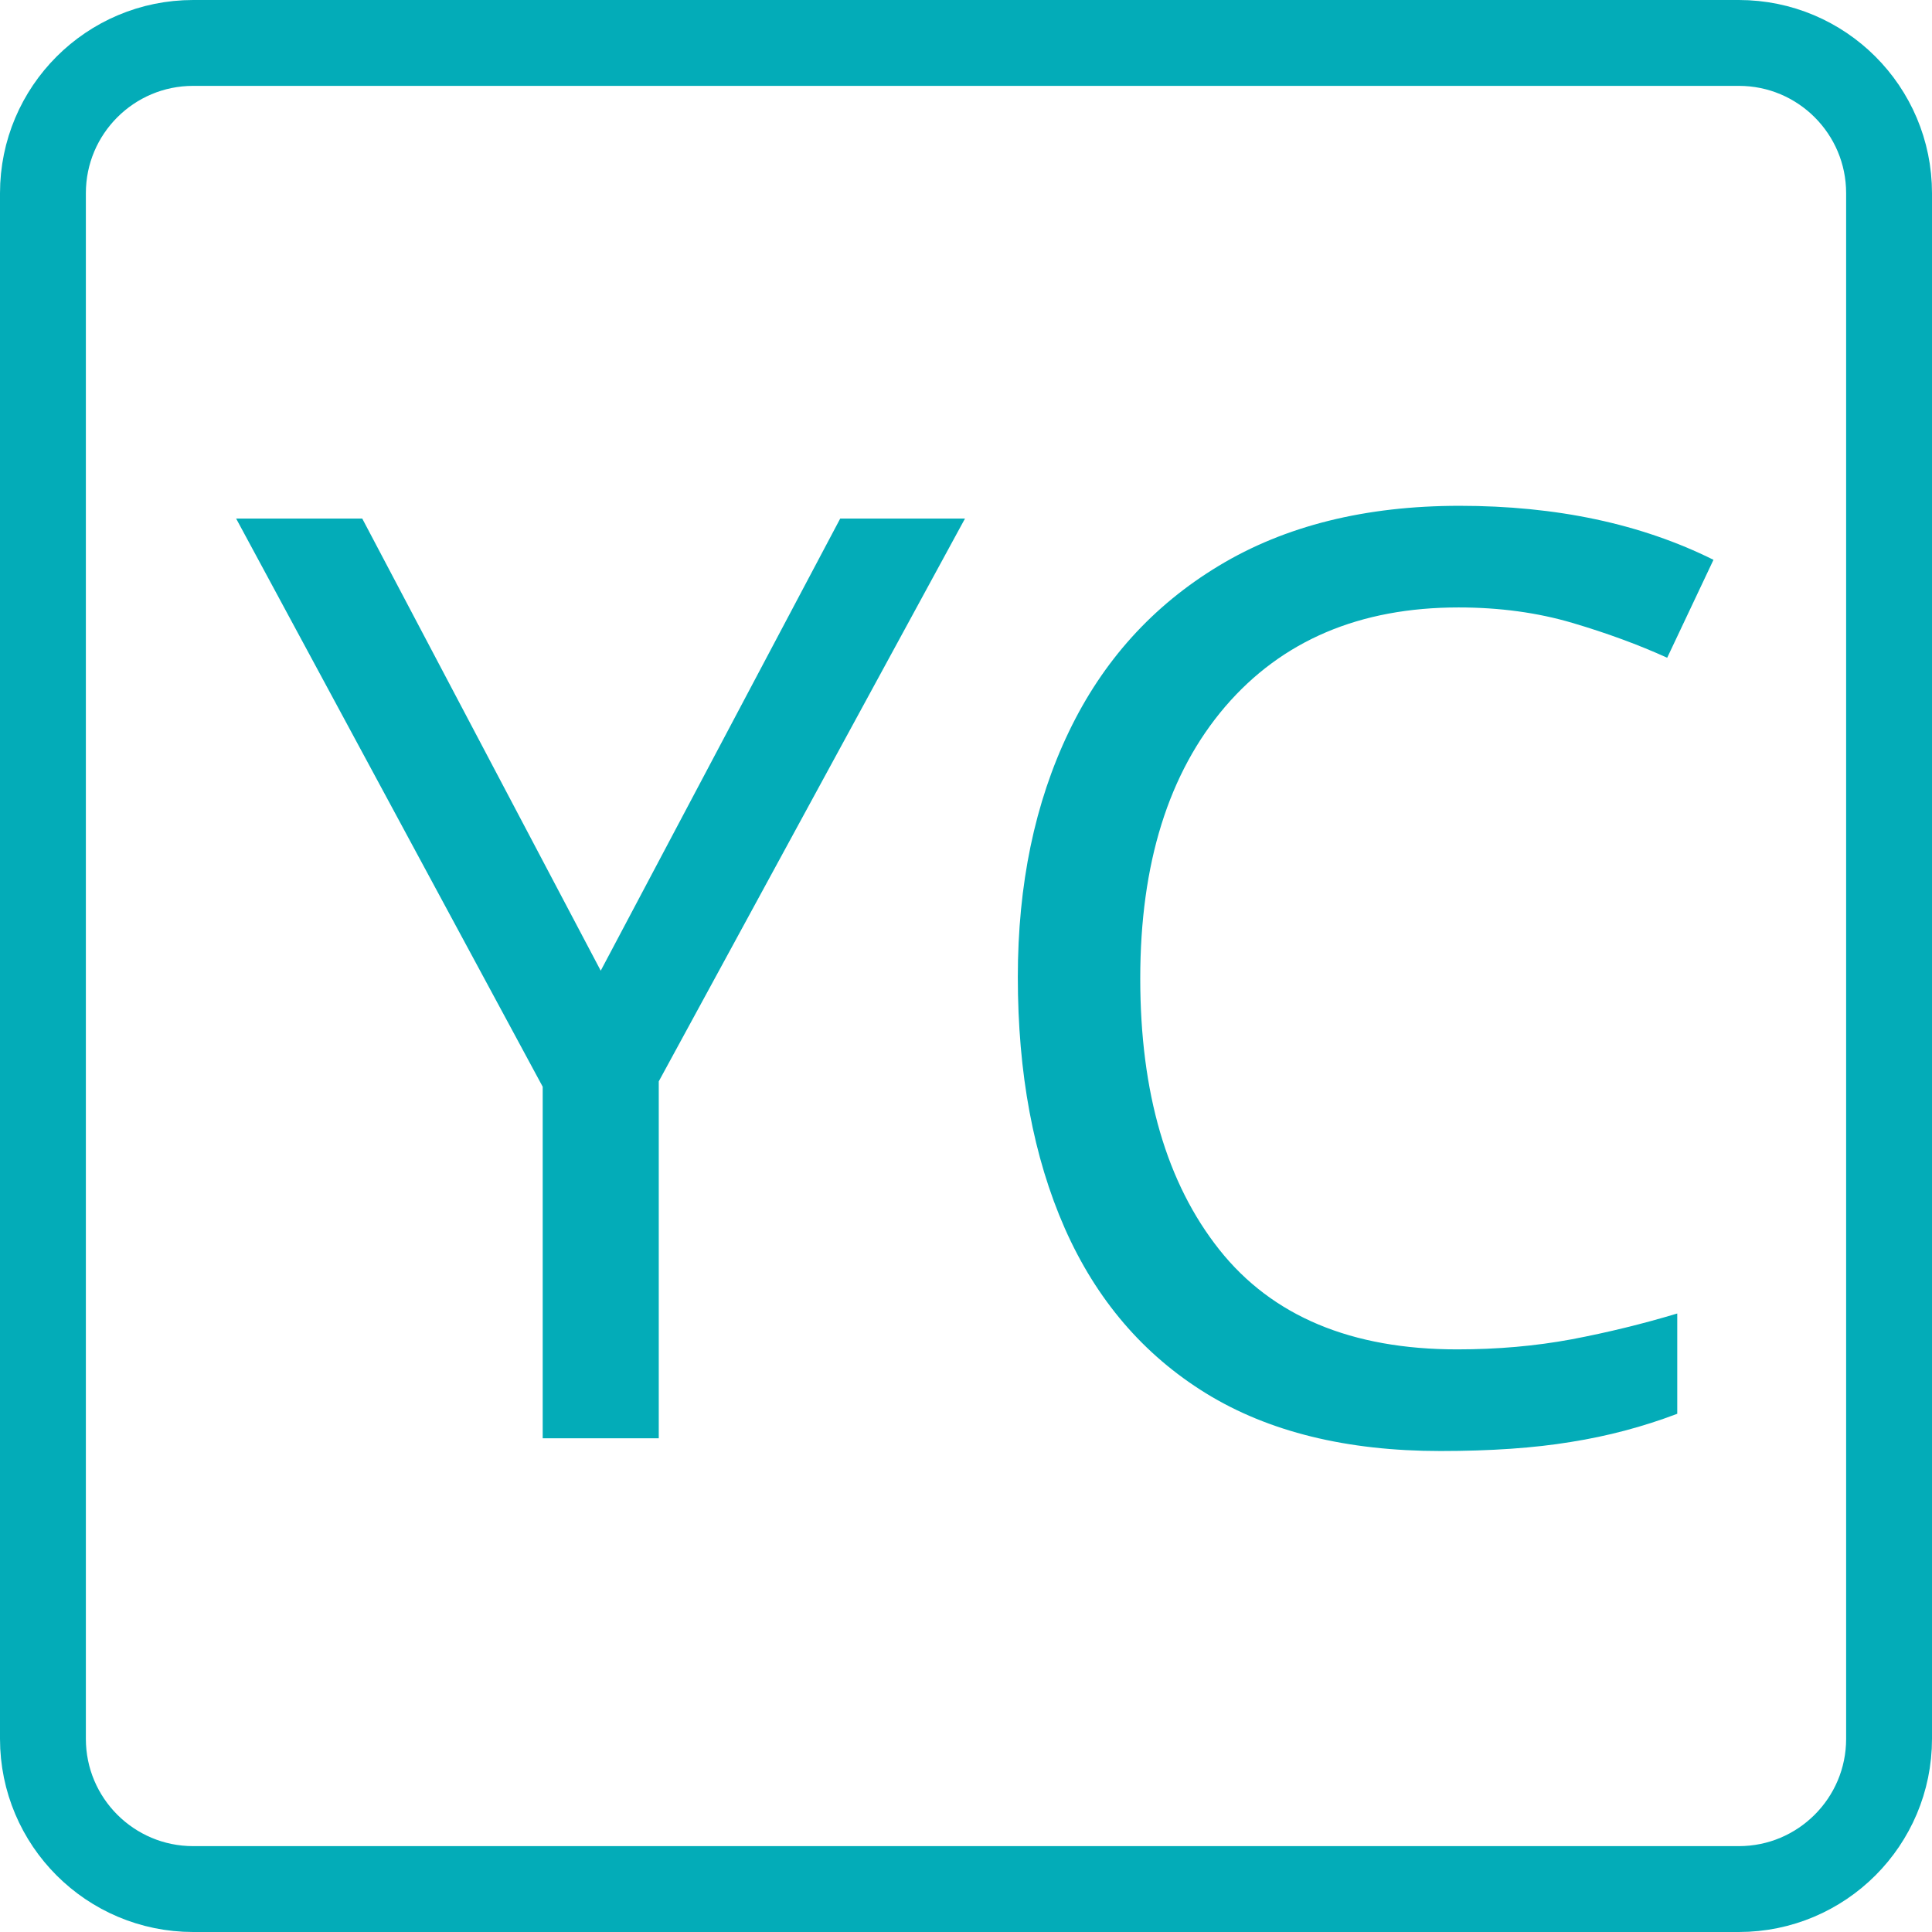
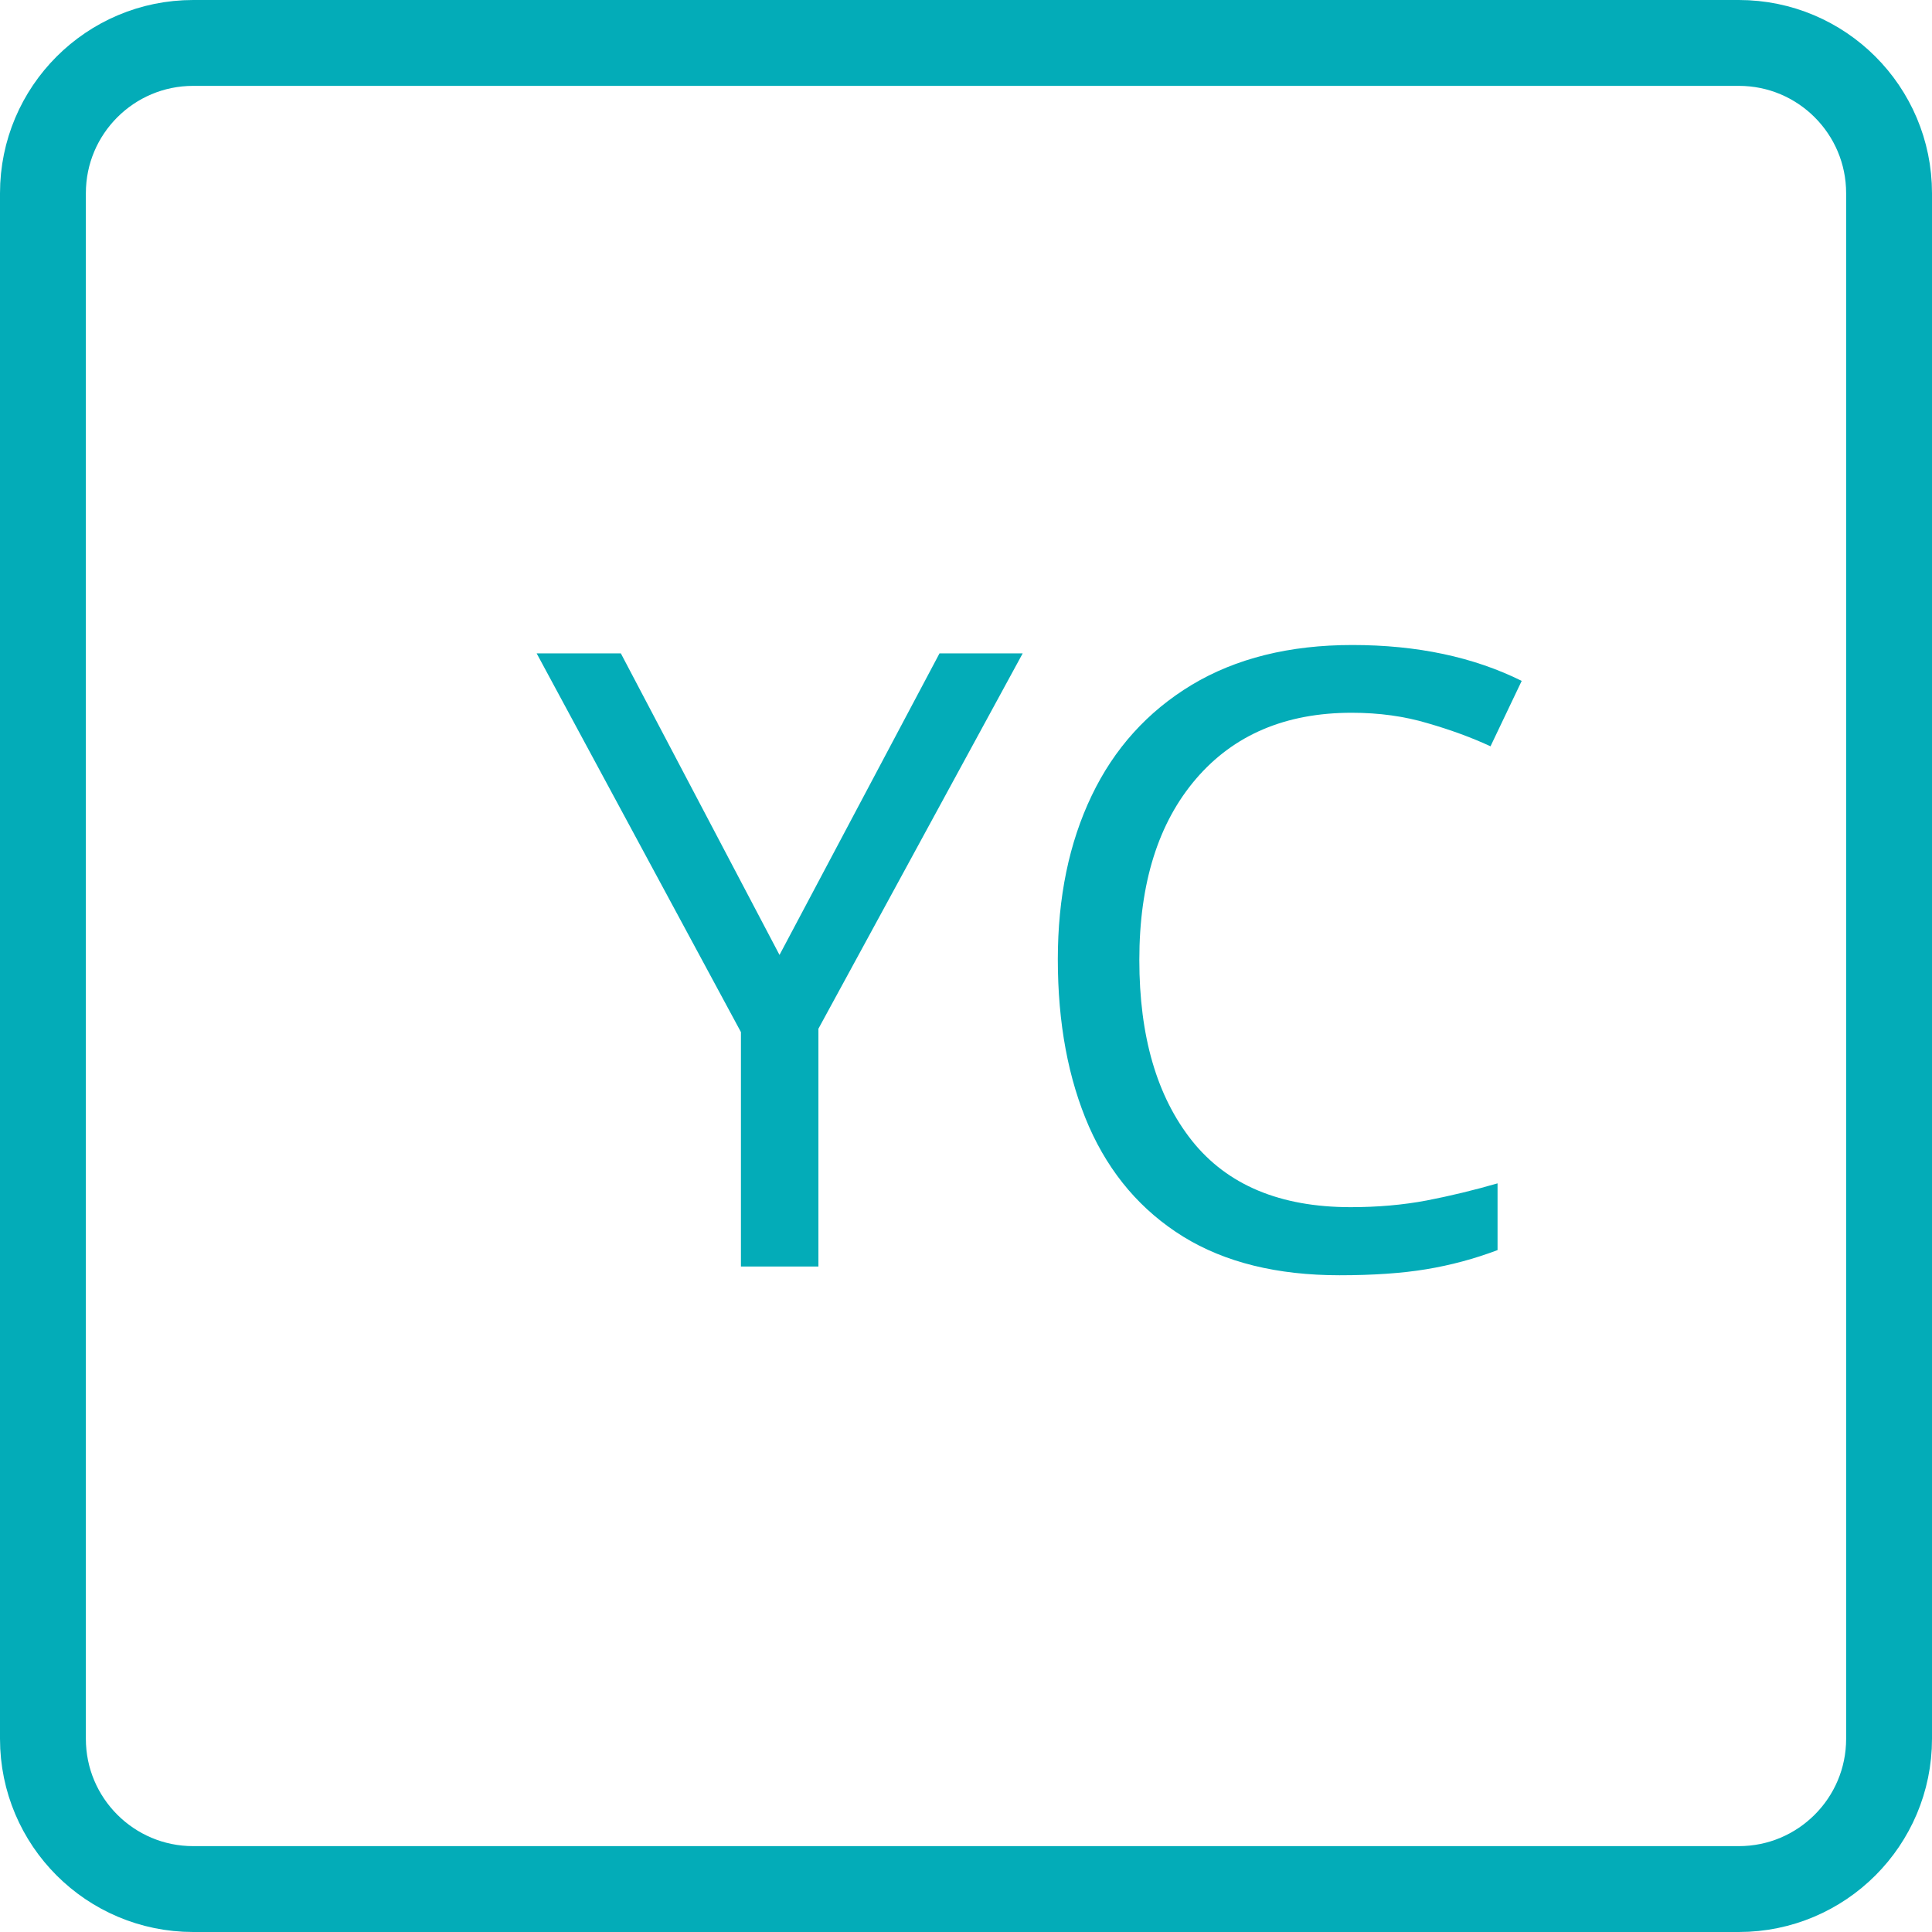
<svg xmlns="http://www.w3.org/2000/svg" width="90" height="90" viewBox="0 0 90 90">
-   <g id="Group_2" data-name="Group 2" transform="translate(-947 -320)">
-     <g id="Group_1" data-name="Group 1">
-       <g id="Group_3" data-name="Group 3" transform="translate(745 312)">
-         <g id="Group_1-2" data-name="Group 1" transform="translate(-620 -381)">
-           <text id="YC" transform="translate(833 456)" fill="#03acb8" font-size="60" font-family="SegoeUI, Segoe UI">
-             <tspan x="0" y="0">YC</tspan>
-           </text>
-           <g id="Group_2-2" data-name="Group 2" transform="translate(7 13.147)">
-             <g id="Rectangle_1" data-name="Rectangle 1" transform="translate(815 375.853)" fill="none" stroke="#03acb8" stroke-width="4">
-               <rect width="90" height="90" rx="9" stroke="none" />
-               <rect x="2" y="2" width="86" height="86" rx="7" fill="none" />
+   <g id="Group_1" data-name="Group 1" transform="translate(-505 -261)">
+     <g id="Group_2" data-name="Group 2" transform="translate(-448 -53)">
+       <g id="Group_1-2" data-name="Group 1" transform="translate(6 -6)">
+         <g id="Group_3" data-name="Group 3" transform="translate(745 312)">
+           <g id="Group_1-3" data-name="Group 1" transform="translate(-620 -381)">
+             <g id="Group_2-2" data-name="Group 2" transform="translate(7 13.147)">
+               <g id="Rectangle_1" data-name="Rectangle 1" transform="translate(815 375.853)" fill="none" stroke="#03acb8" stroke-width="4">
+                 <rect width="90" height="90" rx="9" stroke="none" />
+                 <rect x="2" y="2" width="86" height="86" rx="7" fill="none" />
+               </g>
            </g>
          </g>
        </g>
      </g>
    </g>
+     <text id="YC" transform="translate(530 282)" fill="#03acb8" font-size="40" font-family="Calibri">
+       <tspan x="0" y="38">YC</tspan>
+     </text>
  </g>
</svg>
